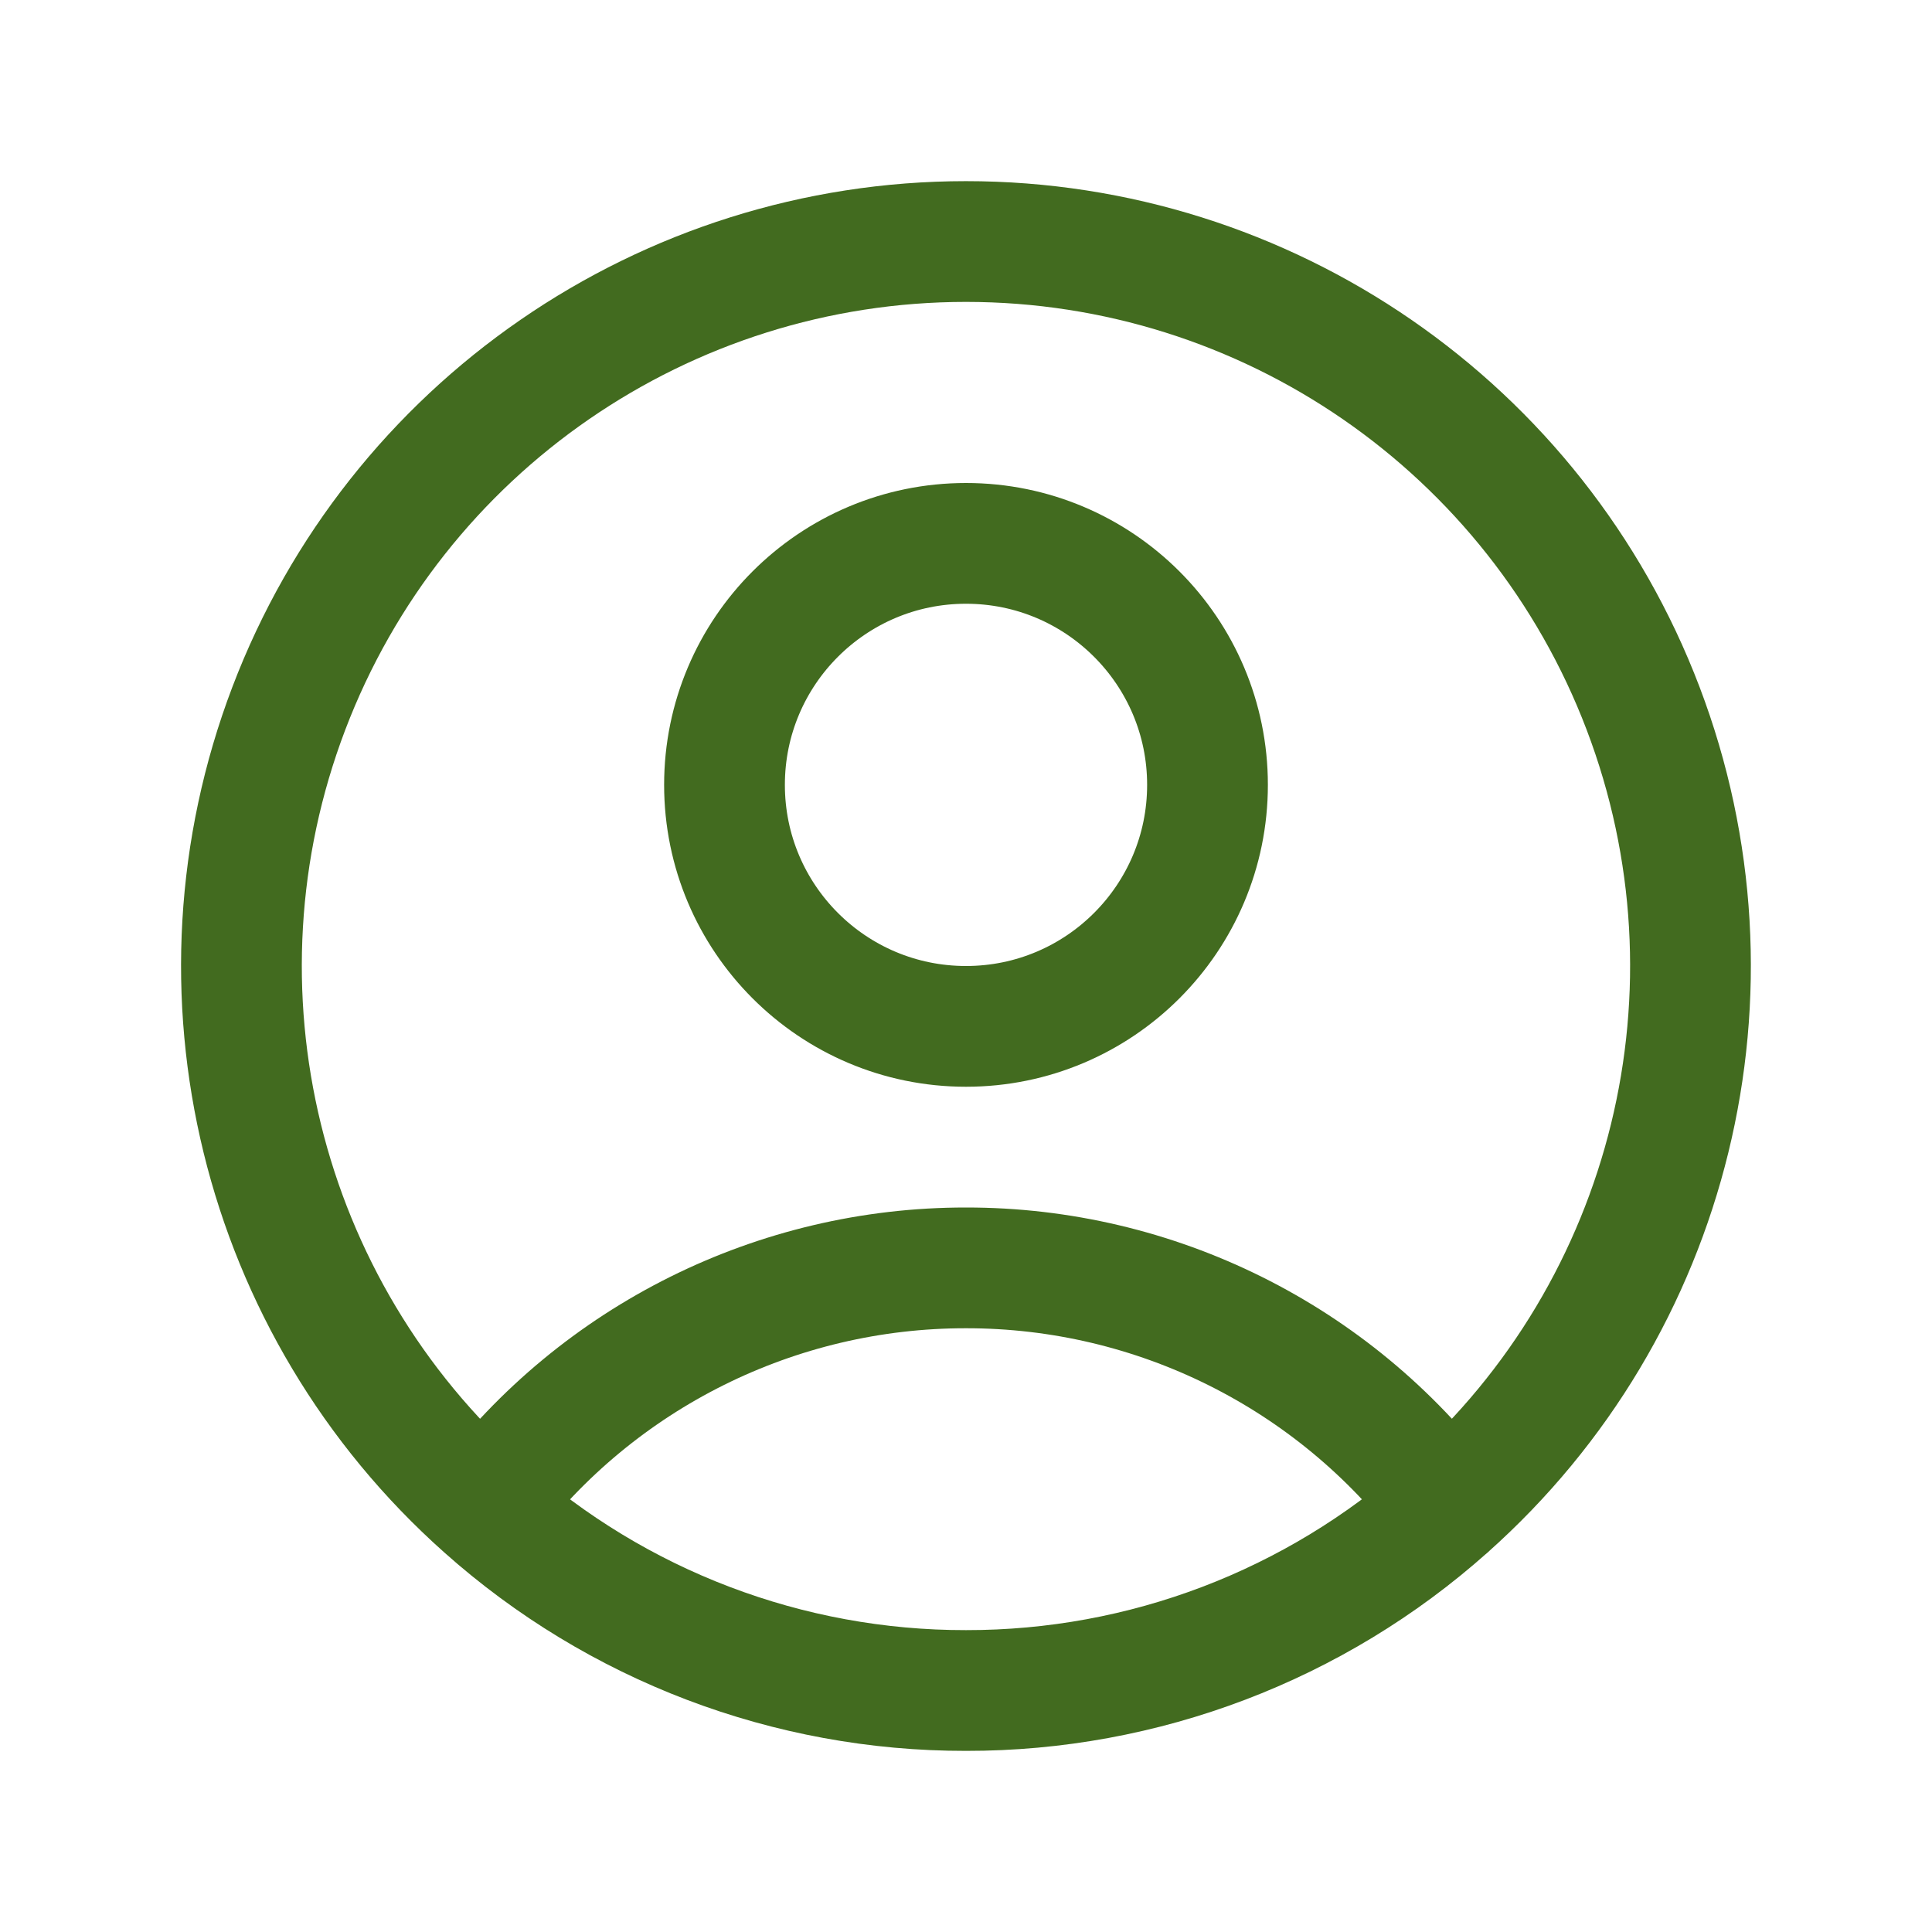
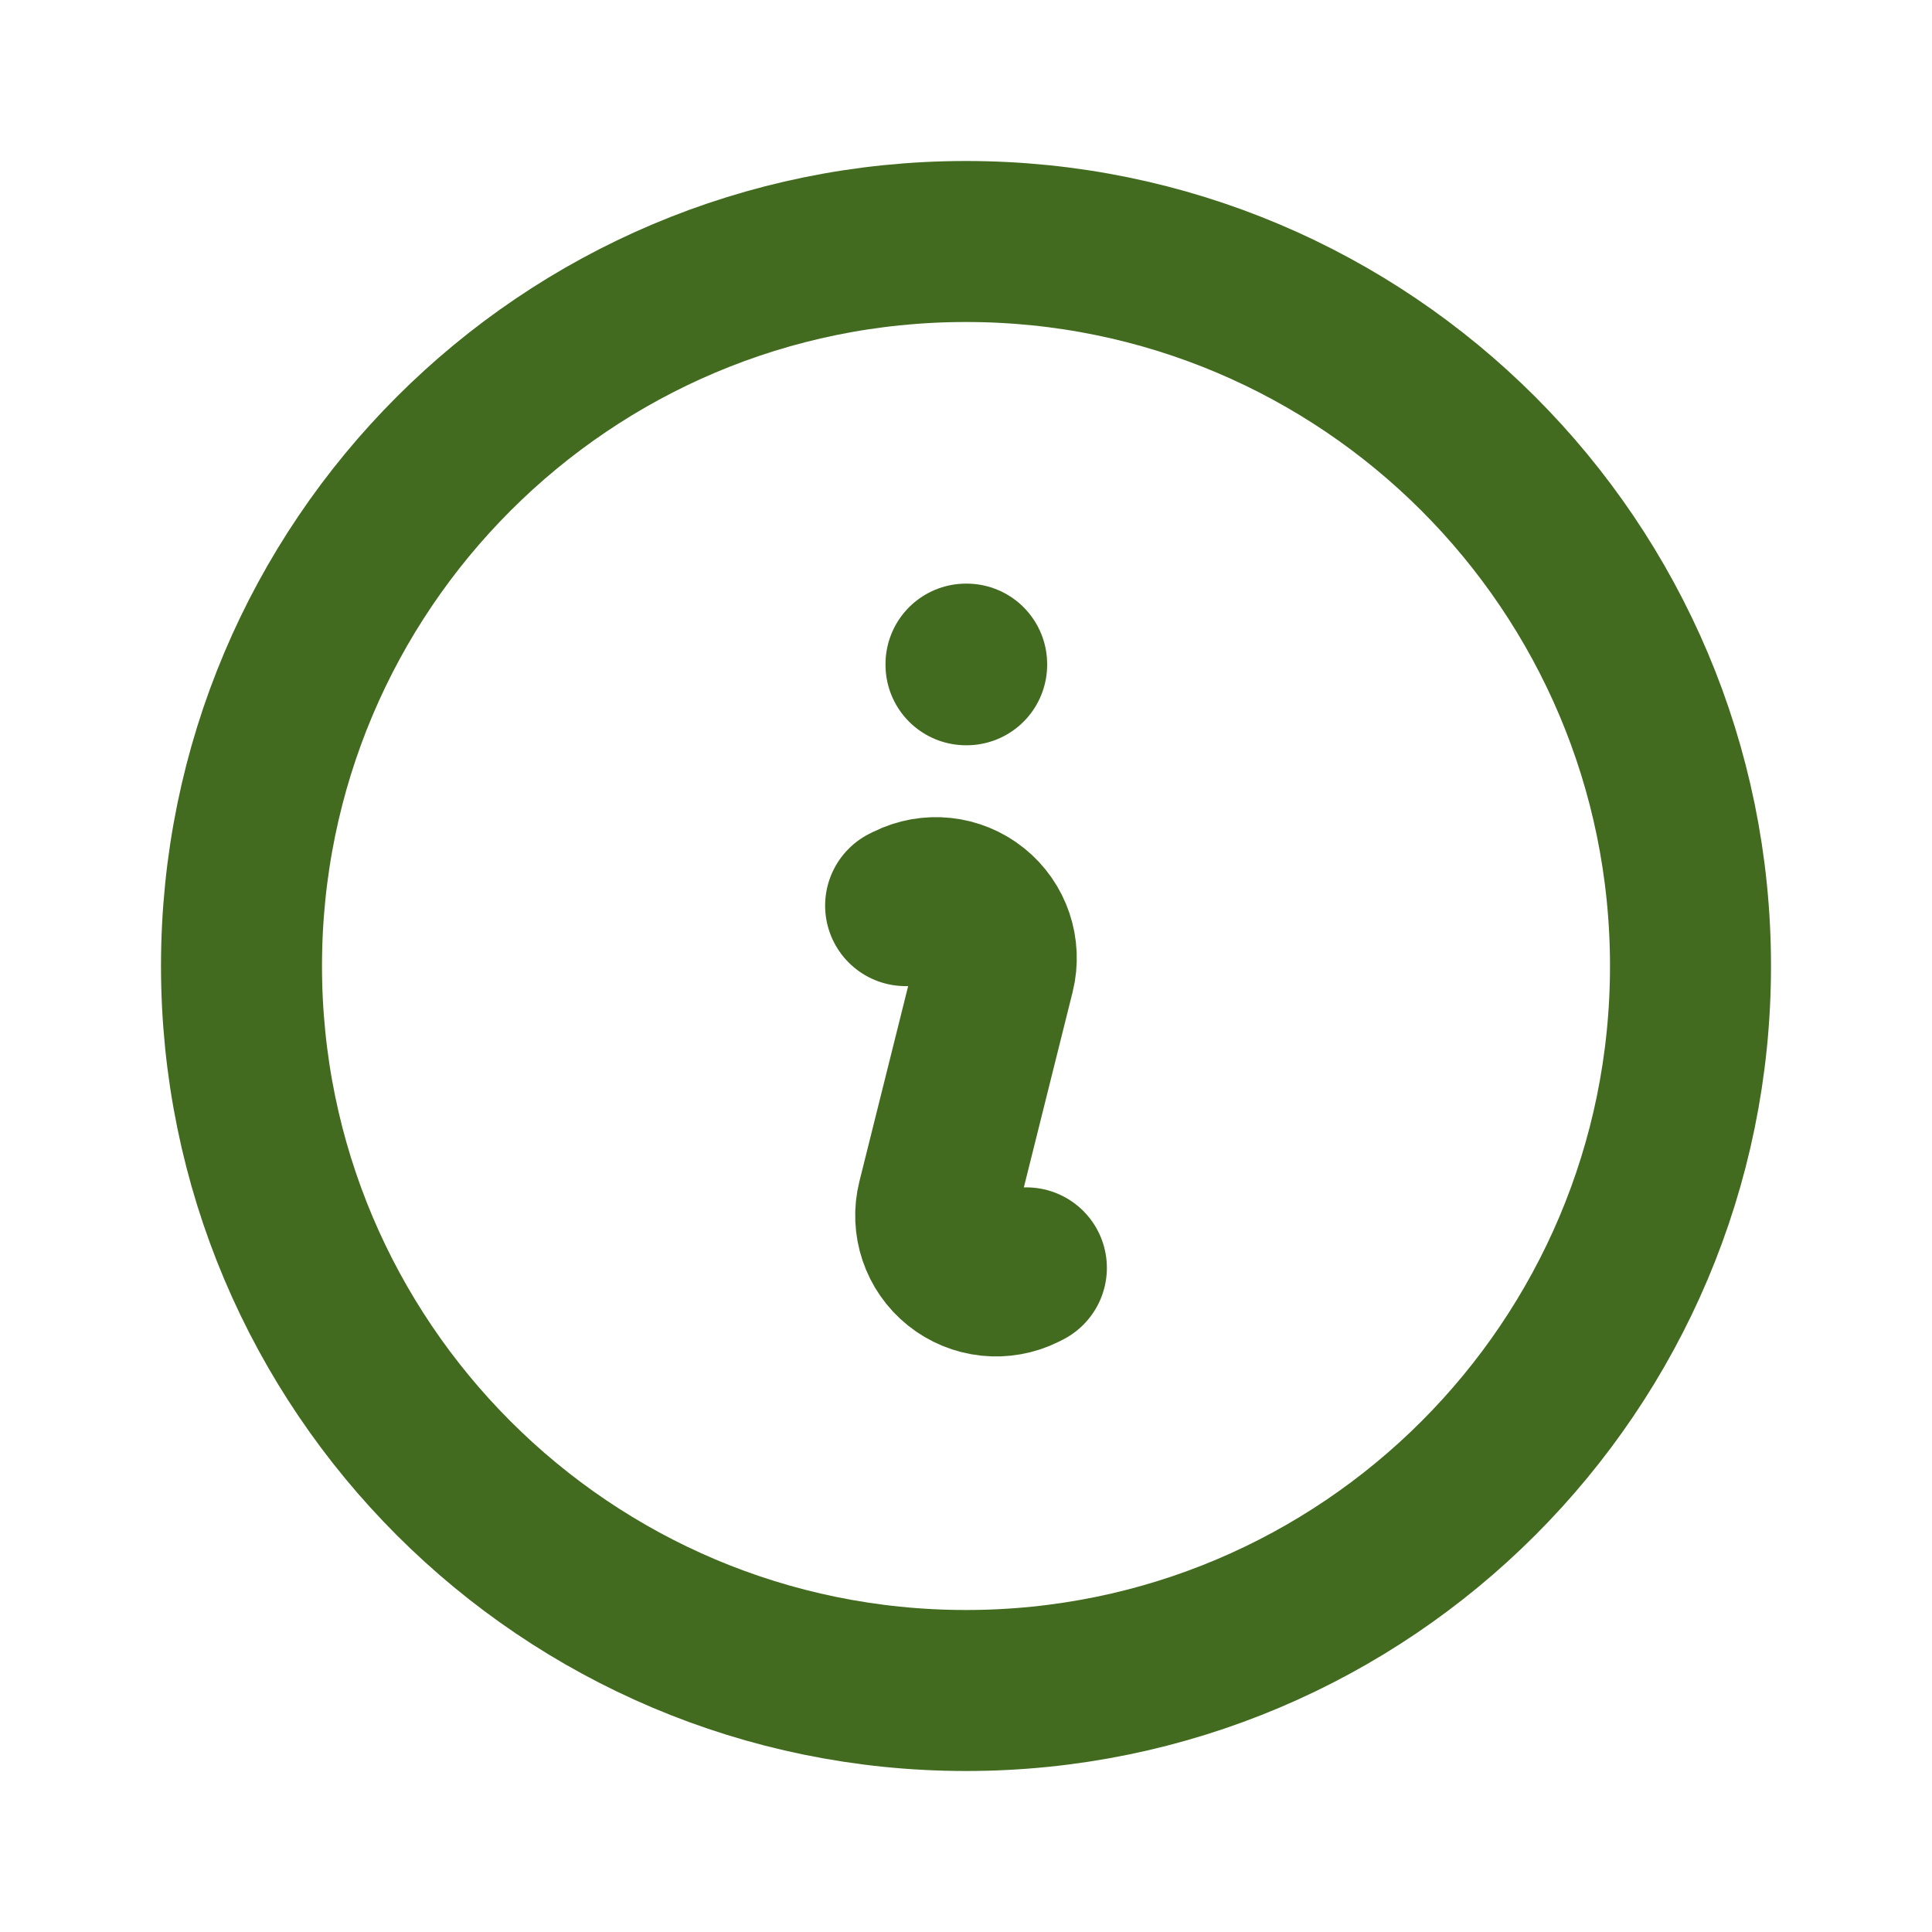
- <svg xmlns="http://www.w3.org/2000/svg" fill="none" viewBox="0 0 24 24" stroke-width="1.5" stroke="#426B1F" class="w-6 h-6">
-   <path stroke-linecap="round" stroke-linejoin="round" d="M17.982 18.725A7.488 7.488 0 0 0 12 15.75a7.488 7.488 0 0 0-5.982 2.975m11.963 0a9 9 0 1 0-11.963 0m11.963 0A8.966 8.966 0 0 1 12 21a8.966 8.966 0 0 1-5.982-2.275M15 9.75a3 3 0 1 1-6 0 3 3 0 0 1 6 0Z" />
+ <svg xmlns="http://www.w3.org/2000/svg" fill="none" viewBox="0 0 24 24" stroke-width="2" stroke="#426B1F" class="w-6 h-6">
+   <path stroke-linecap="round" stroke-linejoin="round" d="m11.25 11.25.041-.02a.75.75 0 0 1 1.063.852l-.708 2.836a.75.75 0 0 0 1.063.853l.041-.021M21 12a9 9 0 1 1-18 0 9 9 0 0 1 18 0Zm-9-3.75h.008v.008H12V8.25Z" />
</svg>
